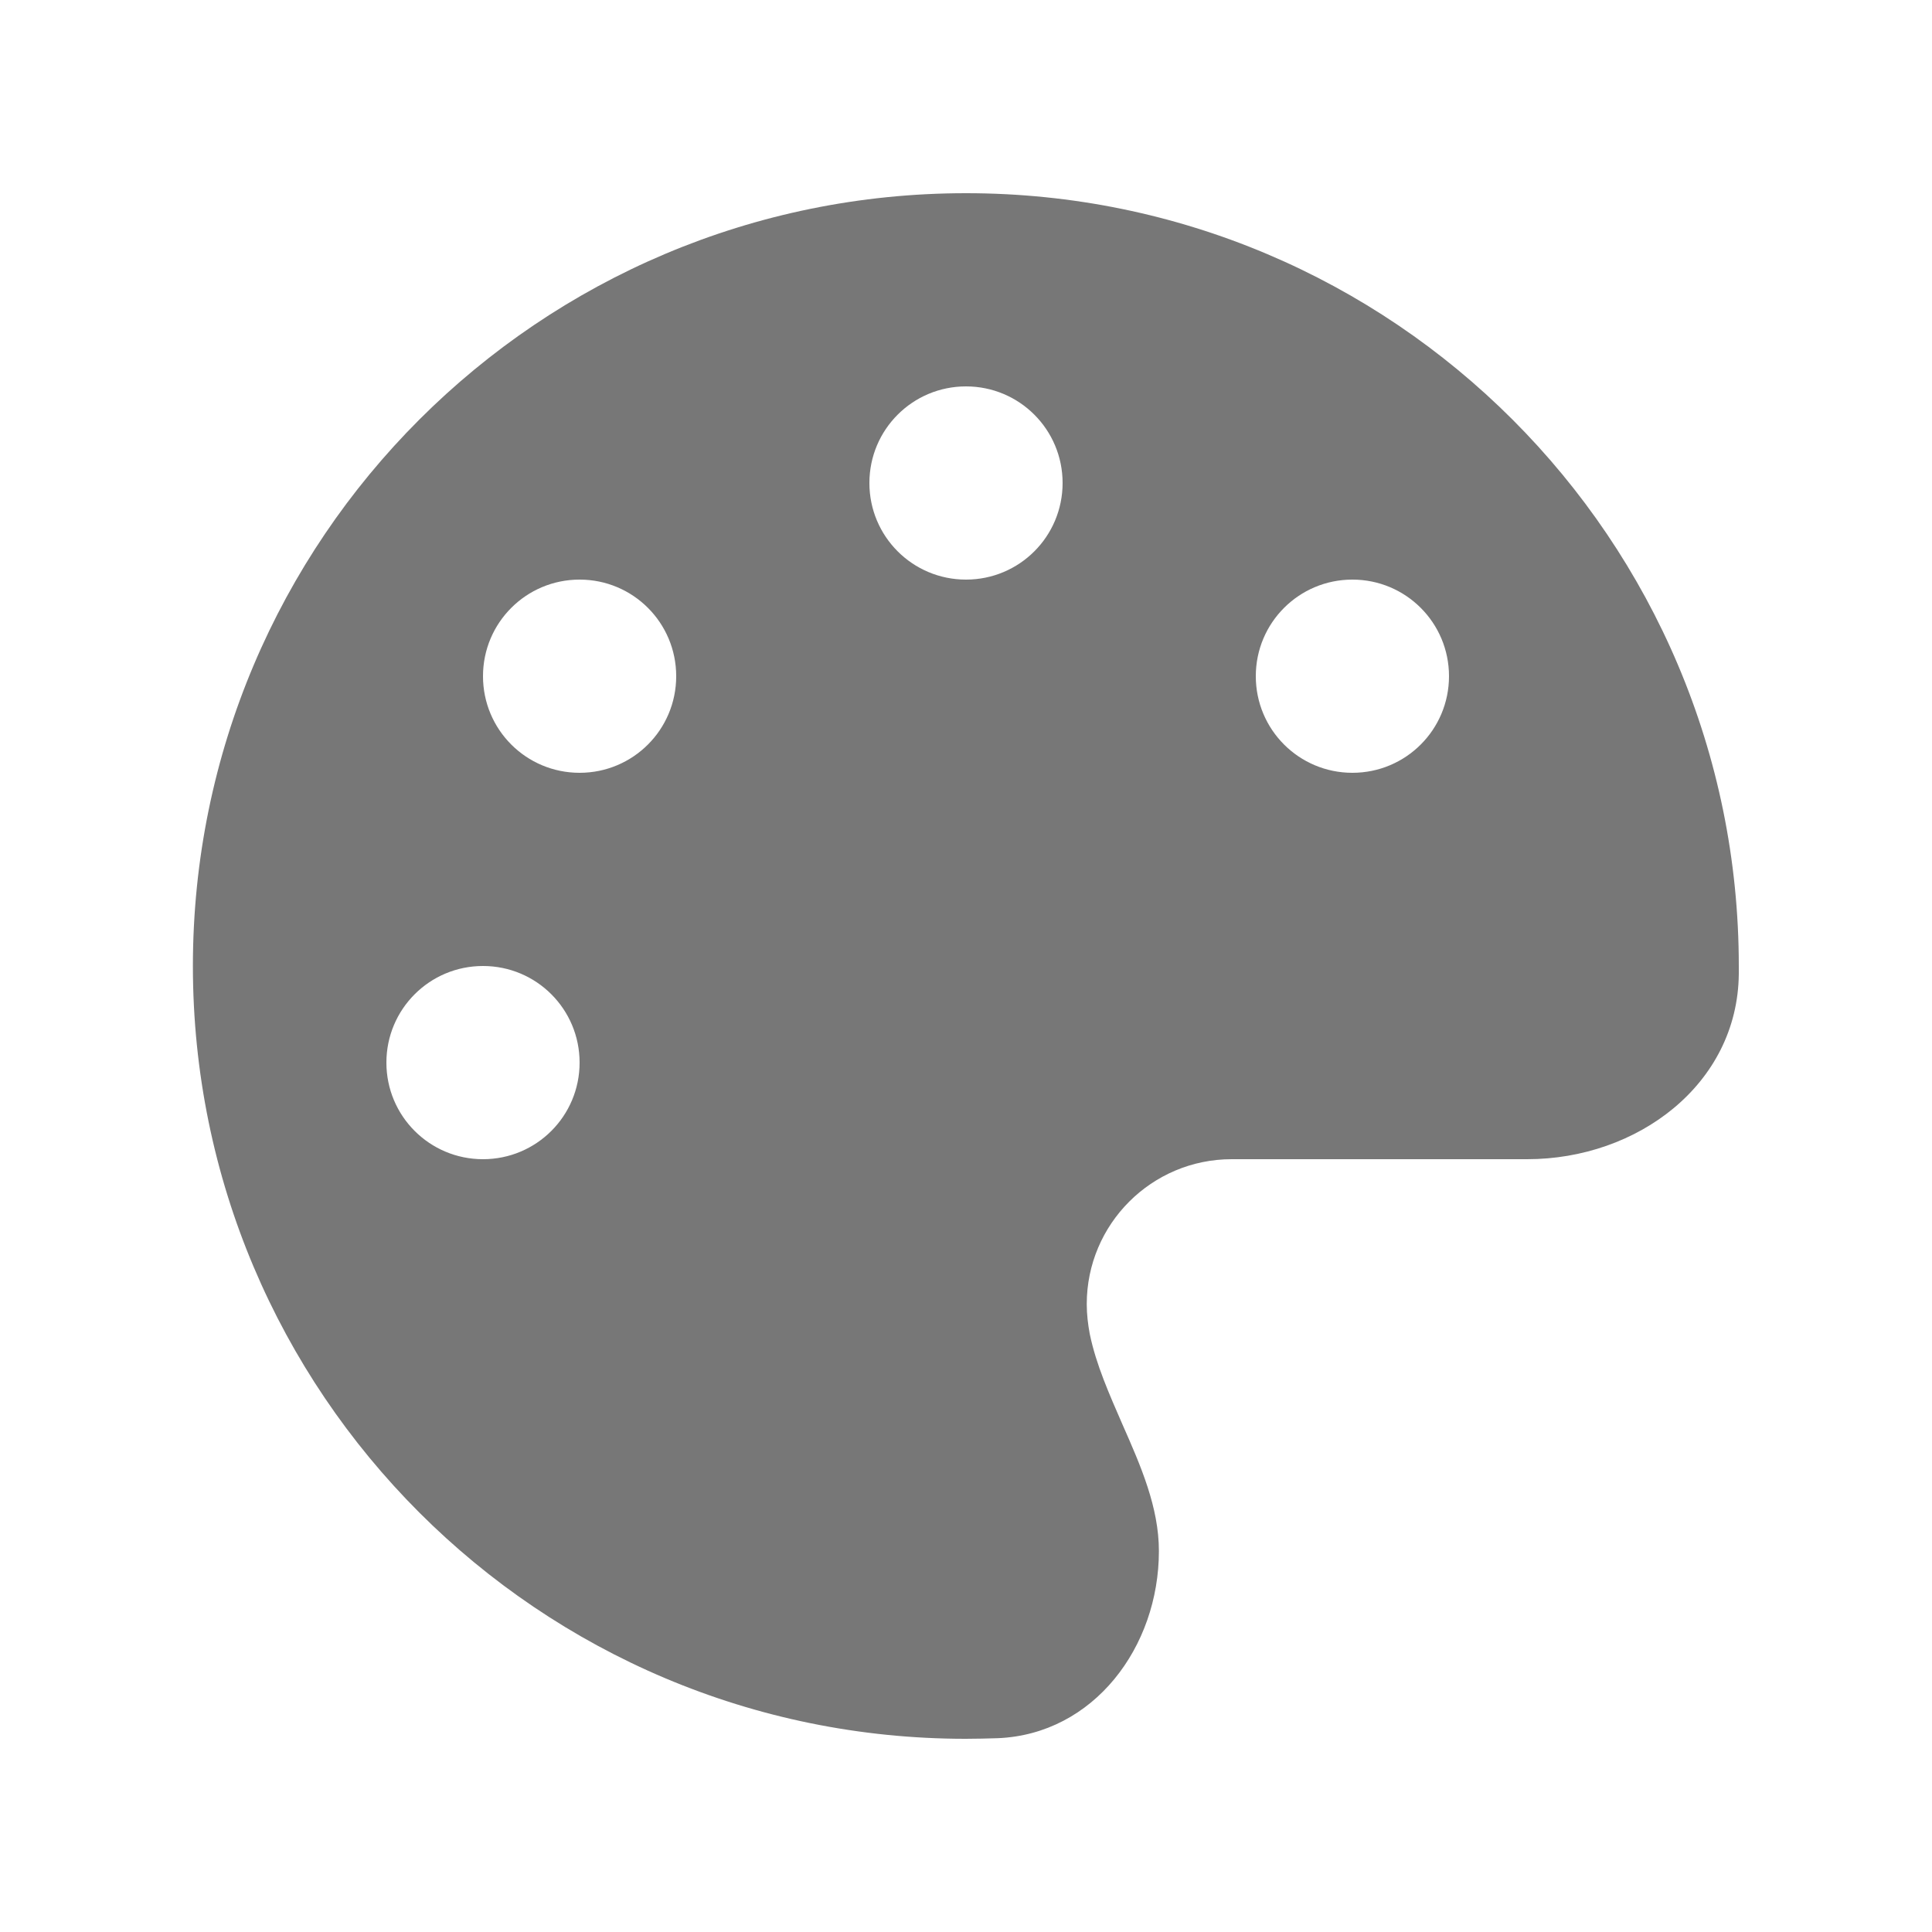
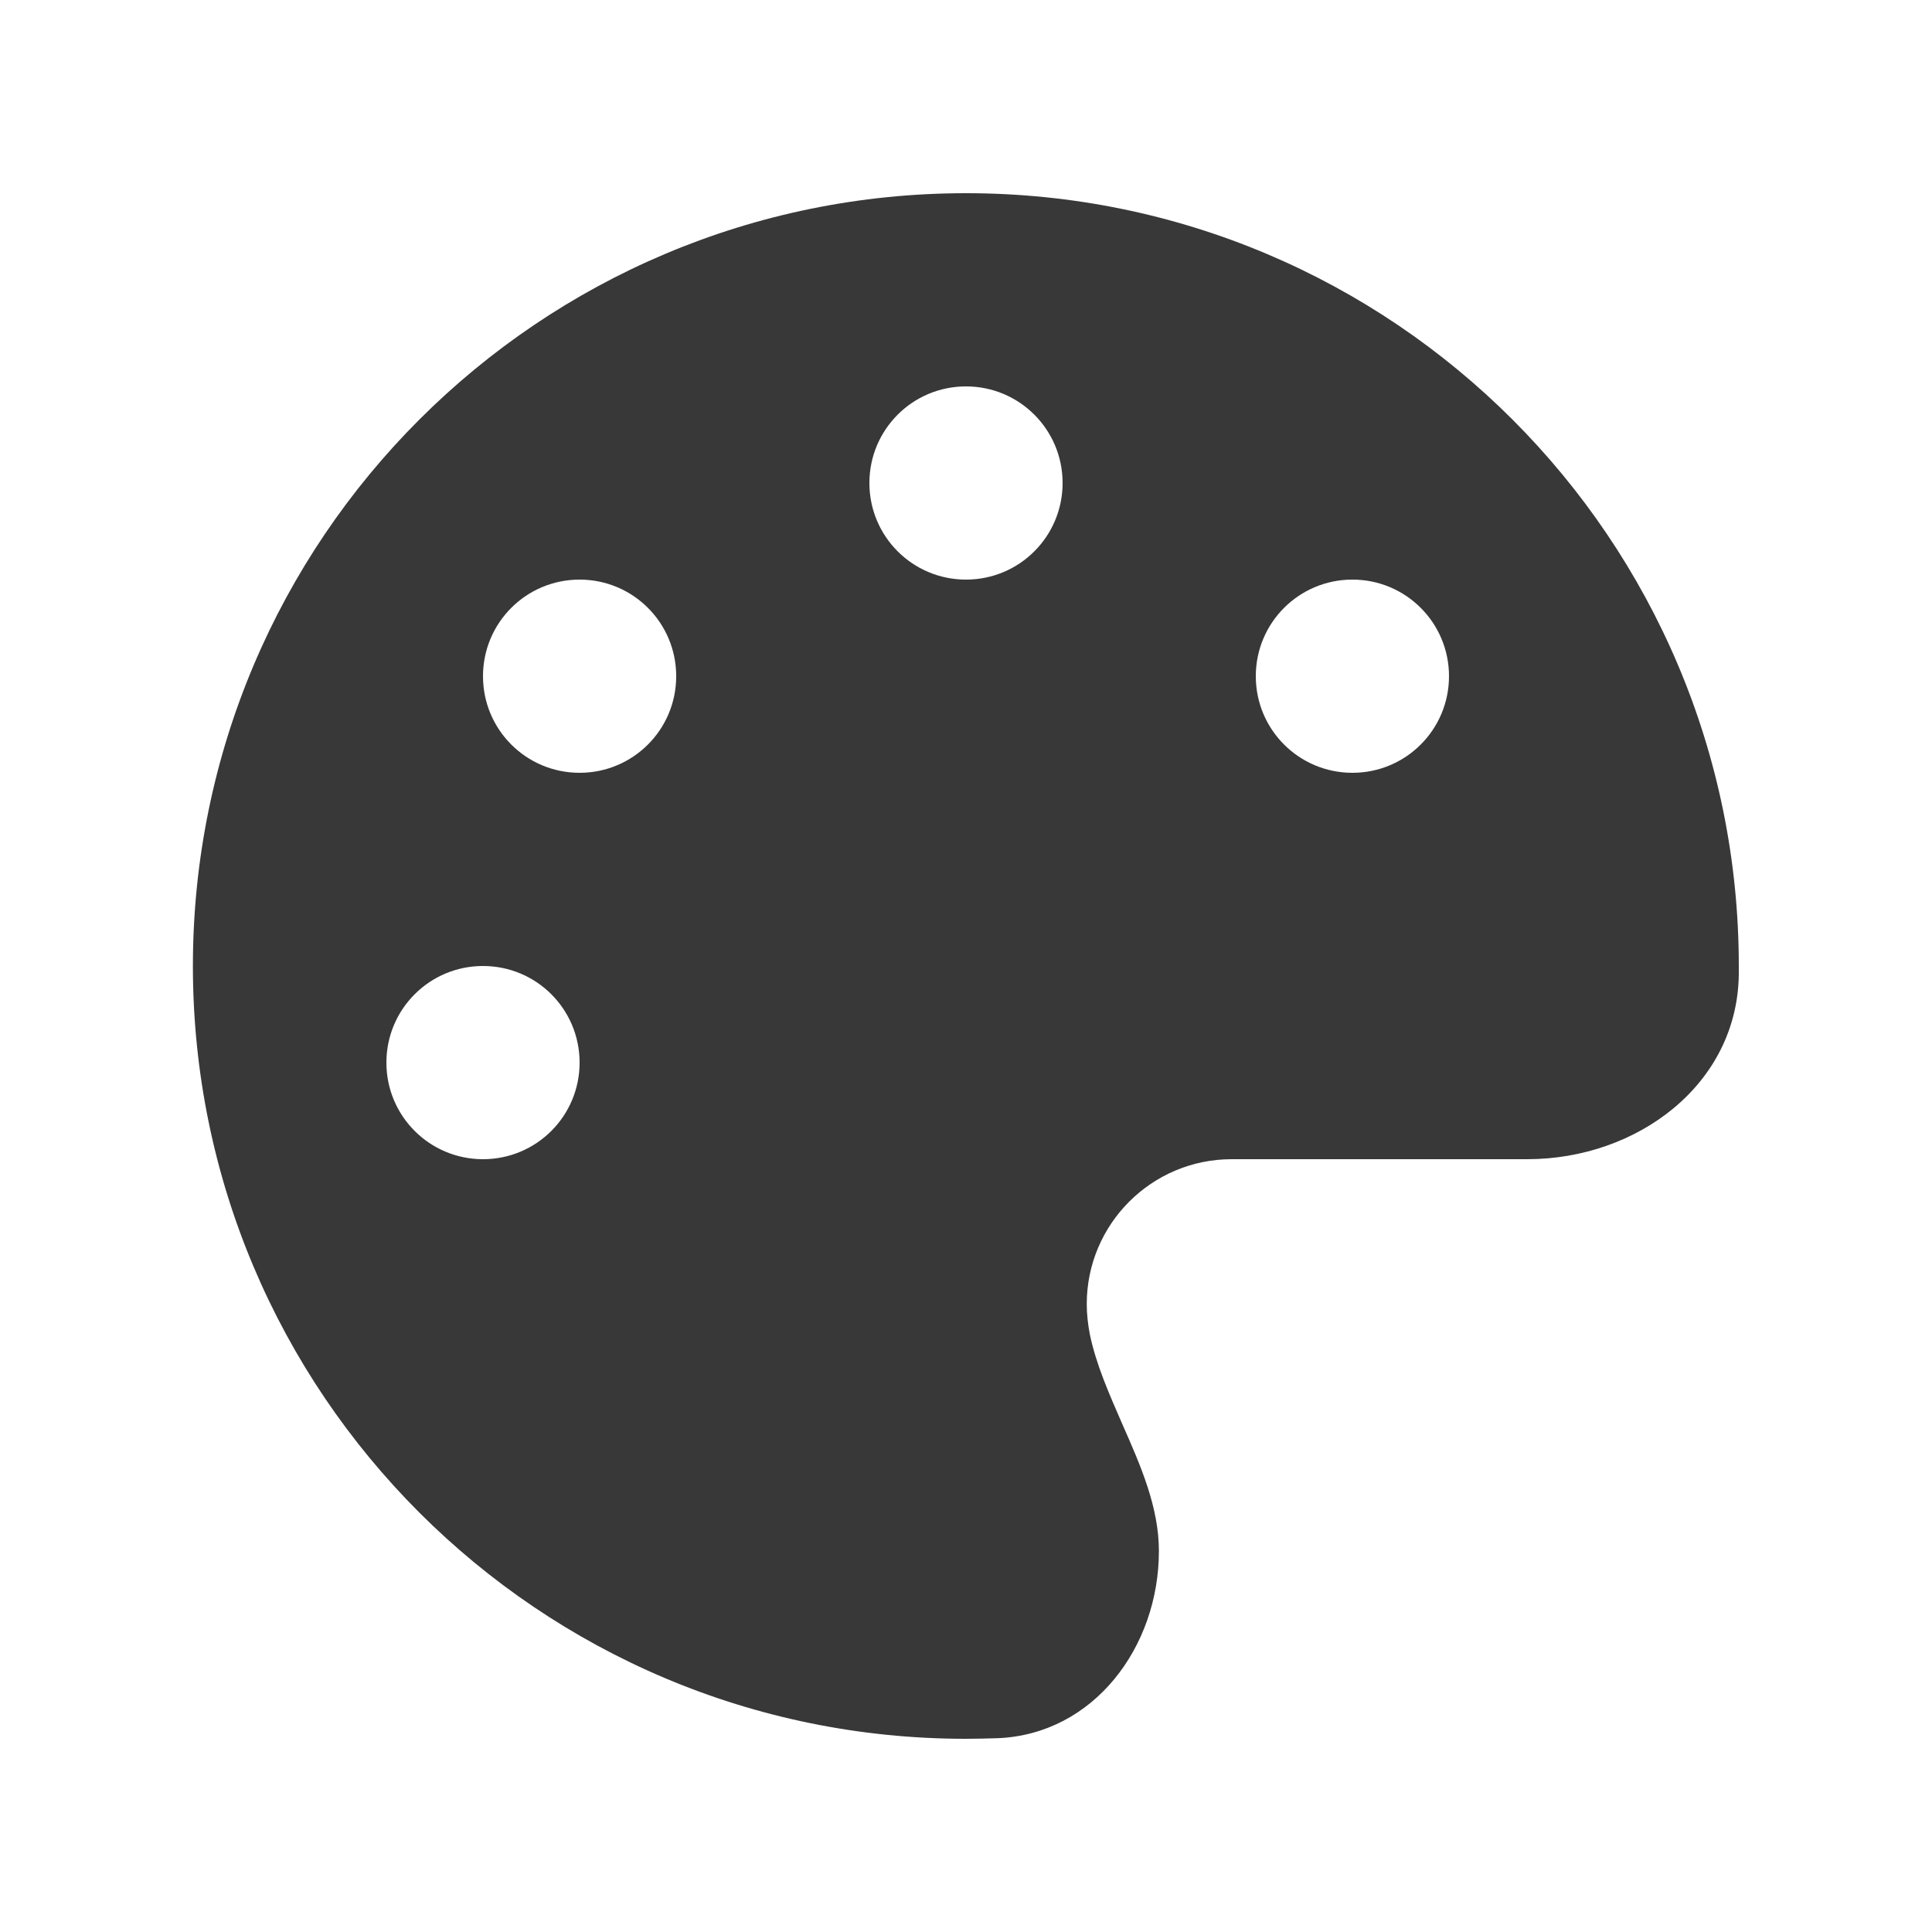
- <svg xmlns="http://www.w3.org/2000/svg" viewBox="0 0 640 640" fill="#00000088">
+ <svg xmlns="http://www.w3.org/2000/svg" viewBox="0 0 640 640" fill="#000000c7">
  <path d="M576 320C576 320.9 576 321.8 576 322.7C575.6 359.2 542.4 384 505.9 384L408 384C381.5 384 360 405.5 360 432C360 435.4 360.4 438.7 361 441.9C363.1 452.1 367.5 461.9 371.8 471.8C377.9 485.6 383.9 499.3 383.9 513.8C383.9 545.6 362.3 574.5 330.5 575.8C327 575.9 323.5 576 319.9 576C178.5 576 63.9 461.4 63.9 320C63.9 178.6 178.6 64 320 64C461.4 64 576 178.6 576 320zM192 352C192 334.3 177.7 320 160 320C142.3 320 128 334.3 128 352C128 369.7 142.3 384 160 384C177.7 384 192 369.7 192 352zM192 256C209.7 256 224 241.7 224 224C224 206.3 209.7 192 192 192C174.3 192 160 206.3 160 224C160 241.7 174.3 256 192 256zM352 160C352 142.3 337.7 128 320 128C302.3 128 288 142.3 288 160C288 177.7 302.3 192 320 192C337.7 192 352 177.7 352 160zM448 256C465.7 256 480 241.7 480 224C480 206.3 465.7 192 448 192C430.3 192 416 206.3 416 224C416 241.7 430.3 256 448 256z" />
</svg>
